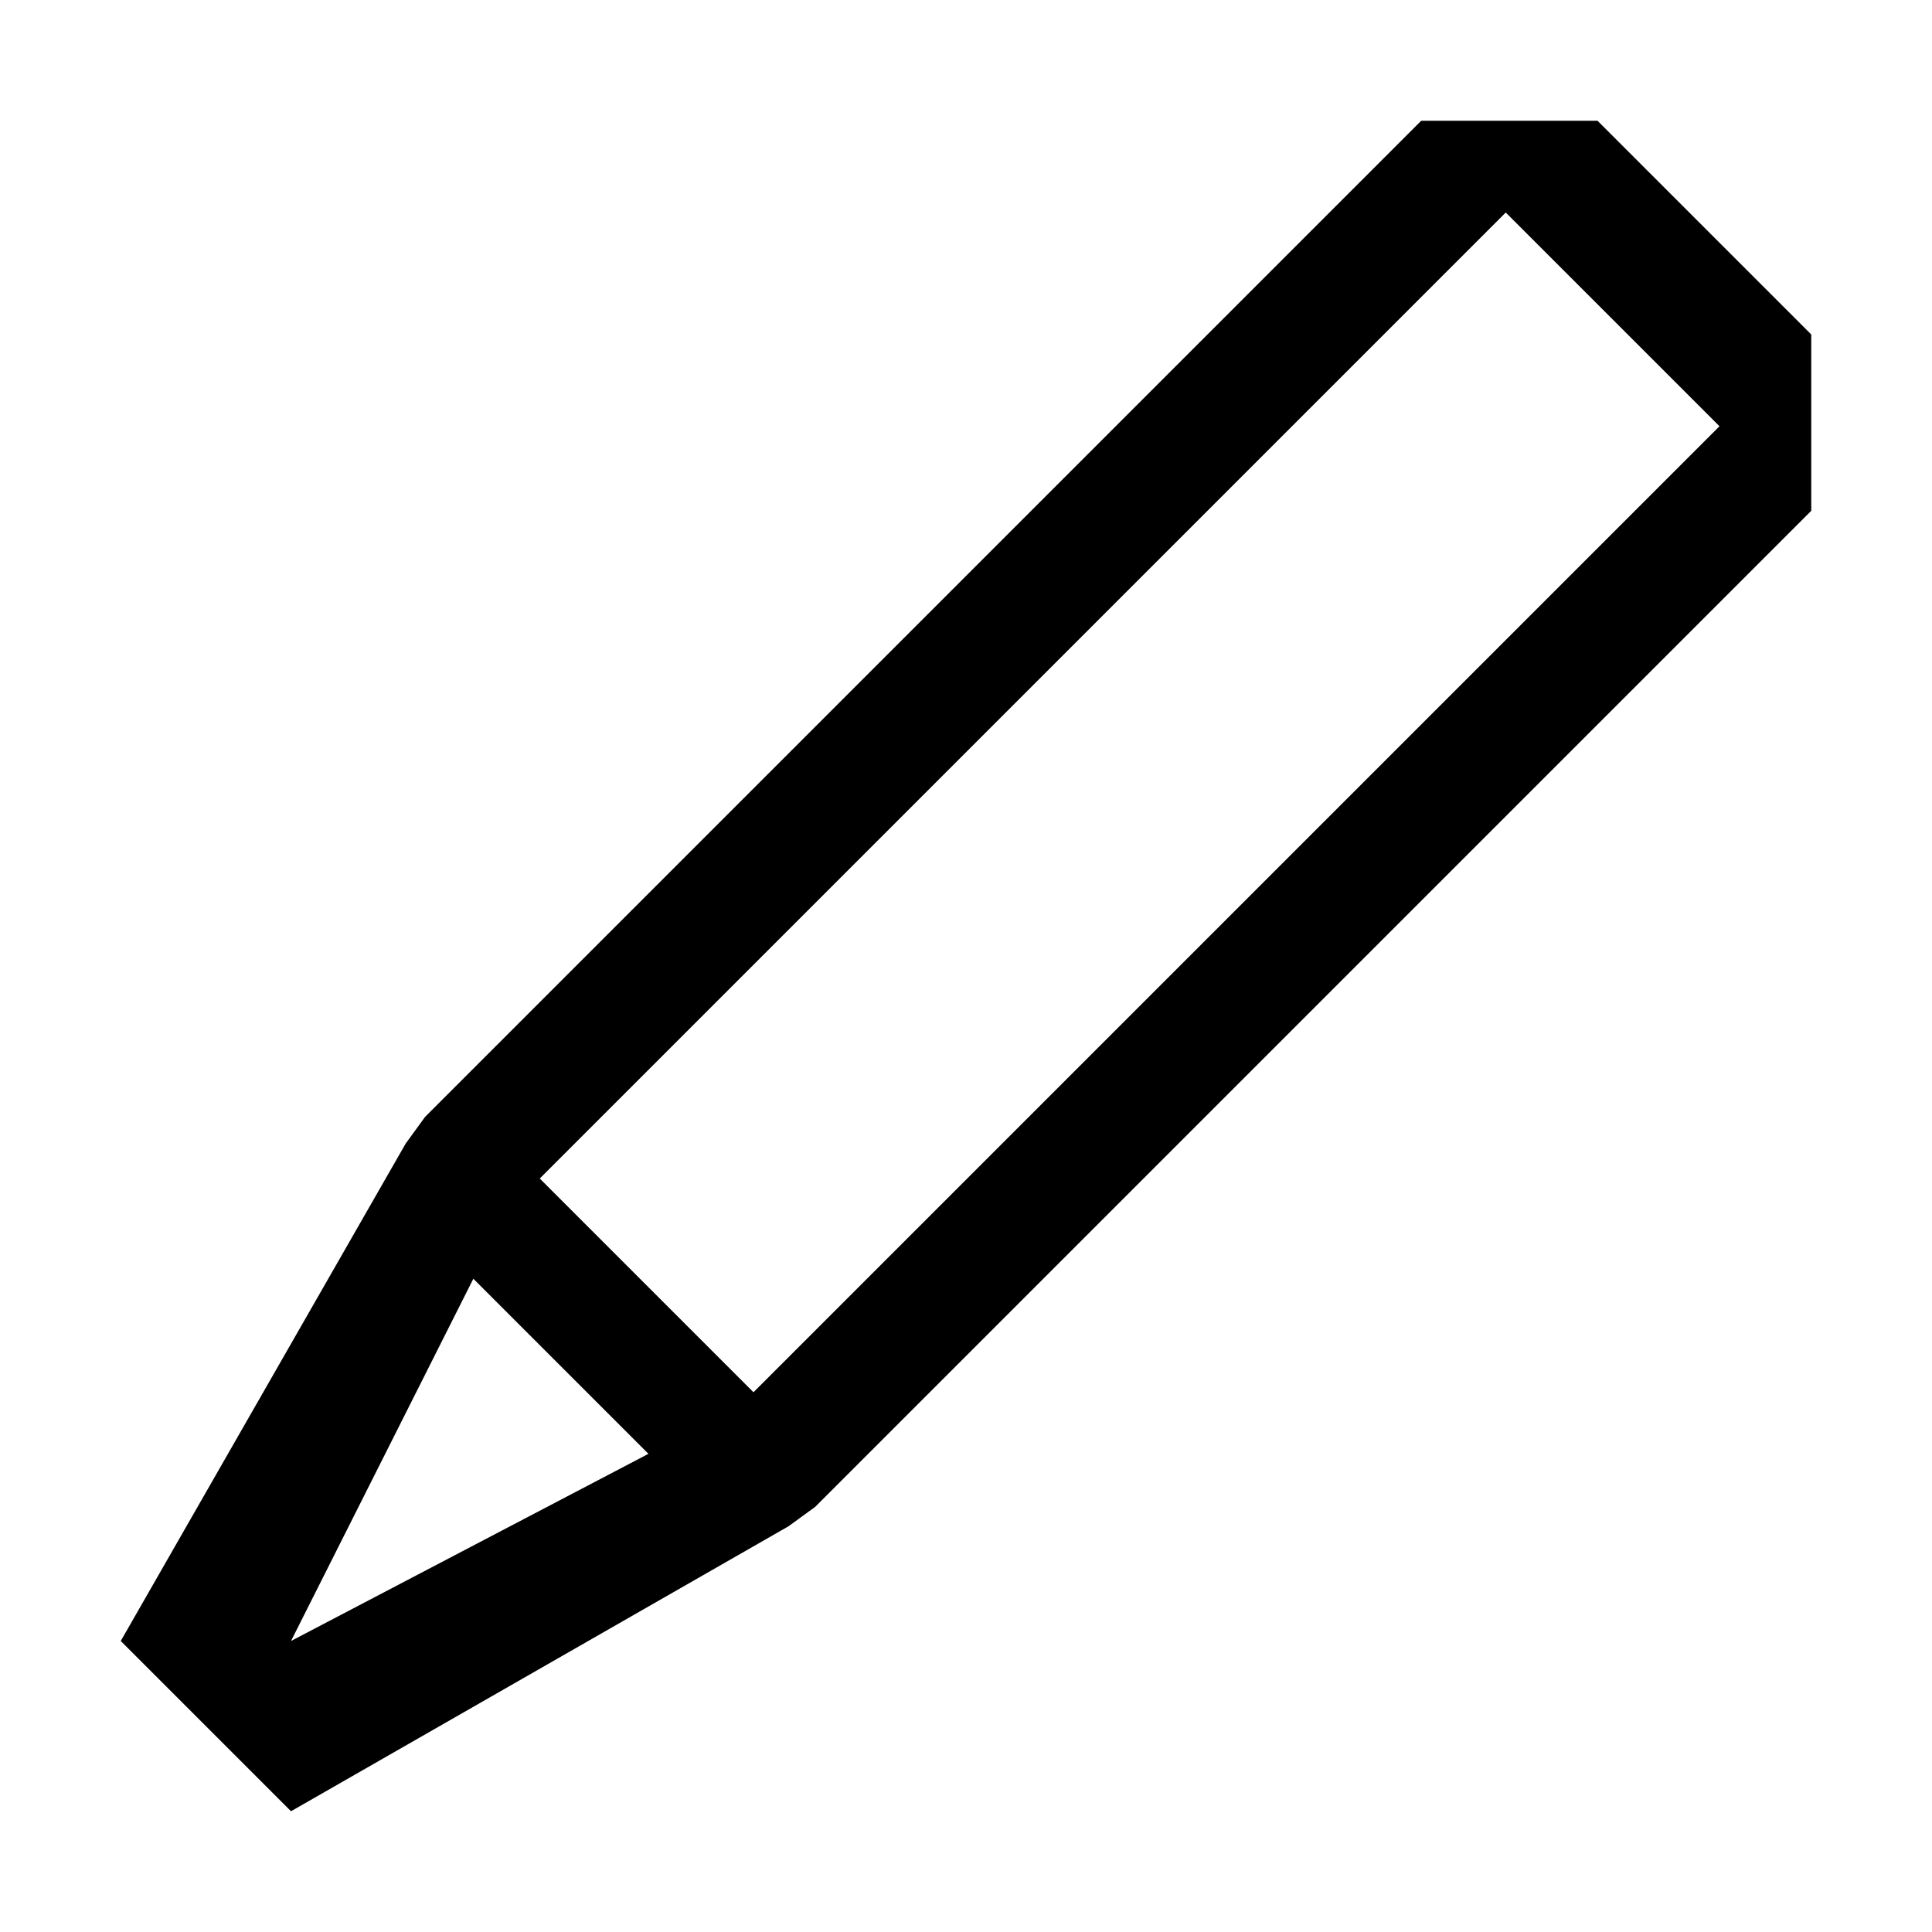
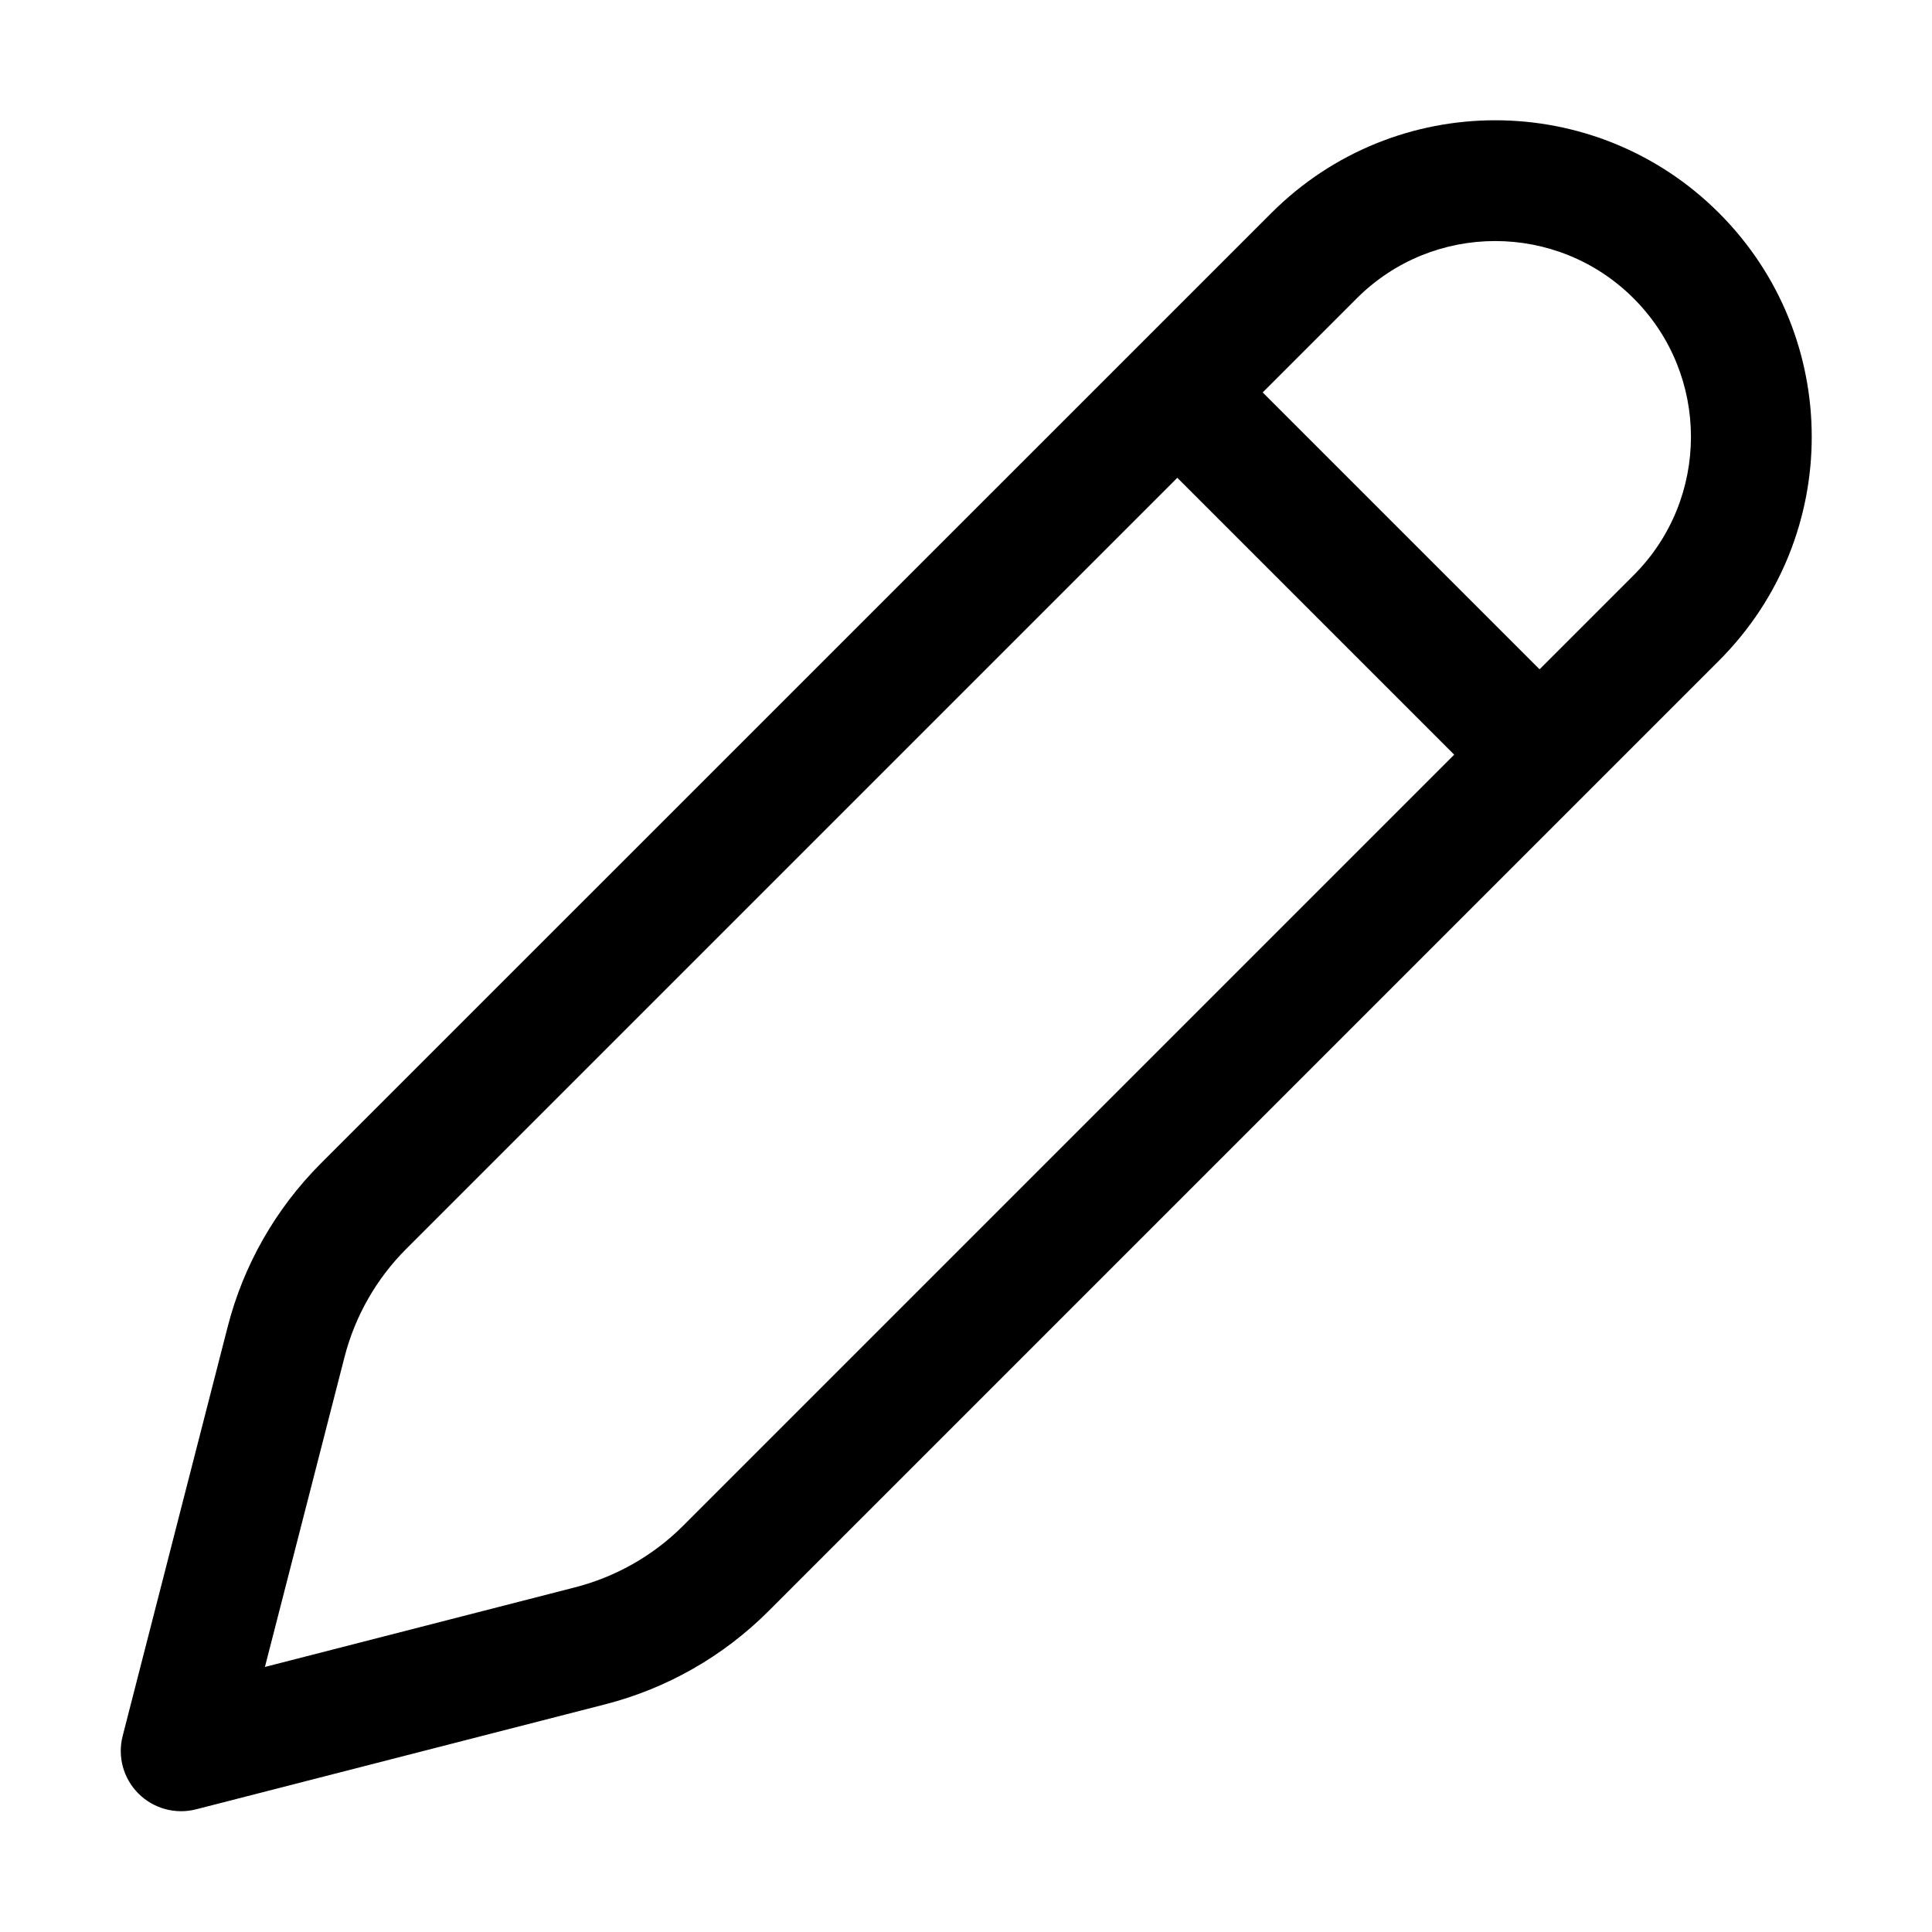
<svg xmlns="http://www.w3.org/2000/svg" width="16" height="16" viewBox="0 0 16 16" fill="currentColor">
-   <path d="M13.23 1h-1.46L3.52 9.25l-.16.22L1 13.59 2.41 15l4.12-2.36.22-.16L15 4.23V2.77L13.23 1zM2.41 13.59l1.51-3 1.45 1.45-2.96 1.55zm3.83-2.06L4.47 9.76l8-8 1.77 1.77-8 8z" />
+   <path d="M14.236 1.764C13.212 0.74 11.553 0.74 10.529 1.764L2.657 9.635C2.283 10.01 2.016 10.477 1.885 10.99L1.016 14.376C0.972 14.547 1.021 14.728 1.146 14.853C1.271 14.978 1.453 15.028 1.624 14.984L5.01 14.115C5.522 13.984 5.99 13.717 6.364 13.343L14.236 5.471C15.26 4.447 15.26 2.788 14.236 1.764ZM11.236 2.471C11.869 1.838 12.896 1.838 13.529 2.471C14.162 3.104 14.162 4.131 13.529 4.764L12.75 5.543L10.457 3.25L11.236 2.471ZM9.75 3.957L12.043 6.25L5.657 12.636C5.41 12.883 5.1 13.059 4.761 13.146L2.194 13.805L2.853 11.239C2.94 10.9 3.117 10.59 3.364 10.343L9.75 3.957Z" />
</svg>
